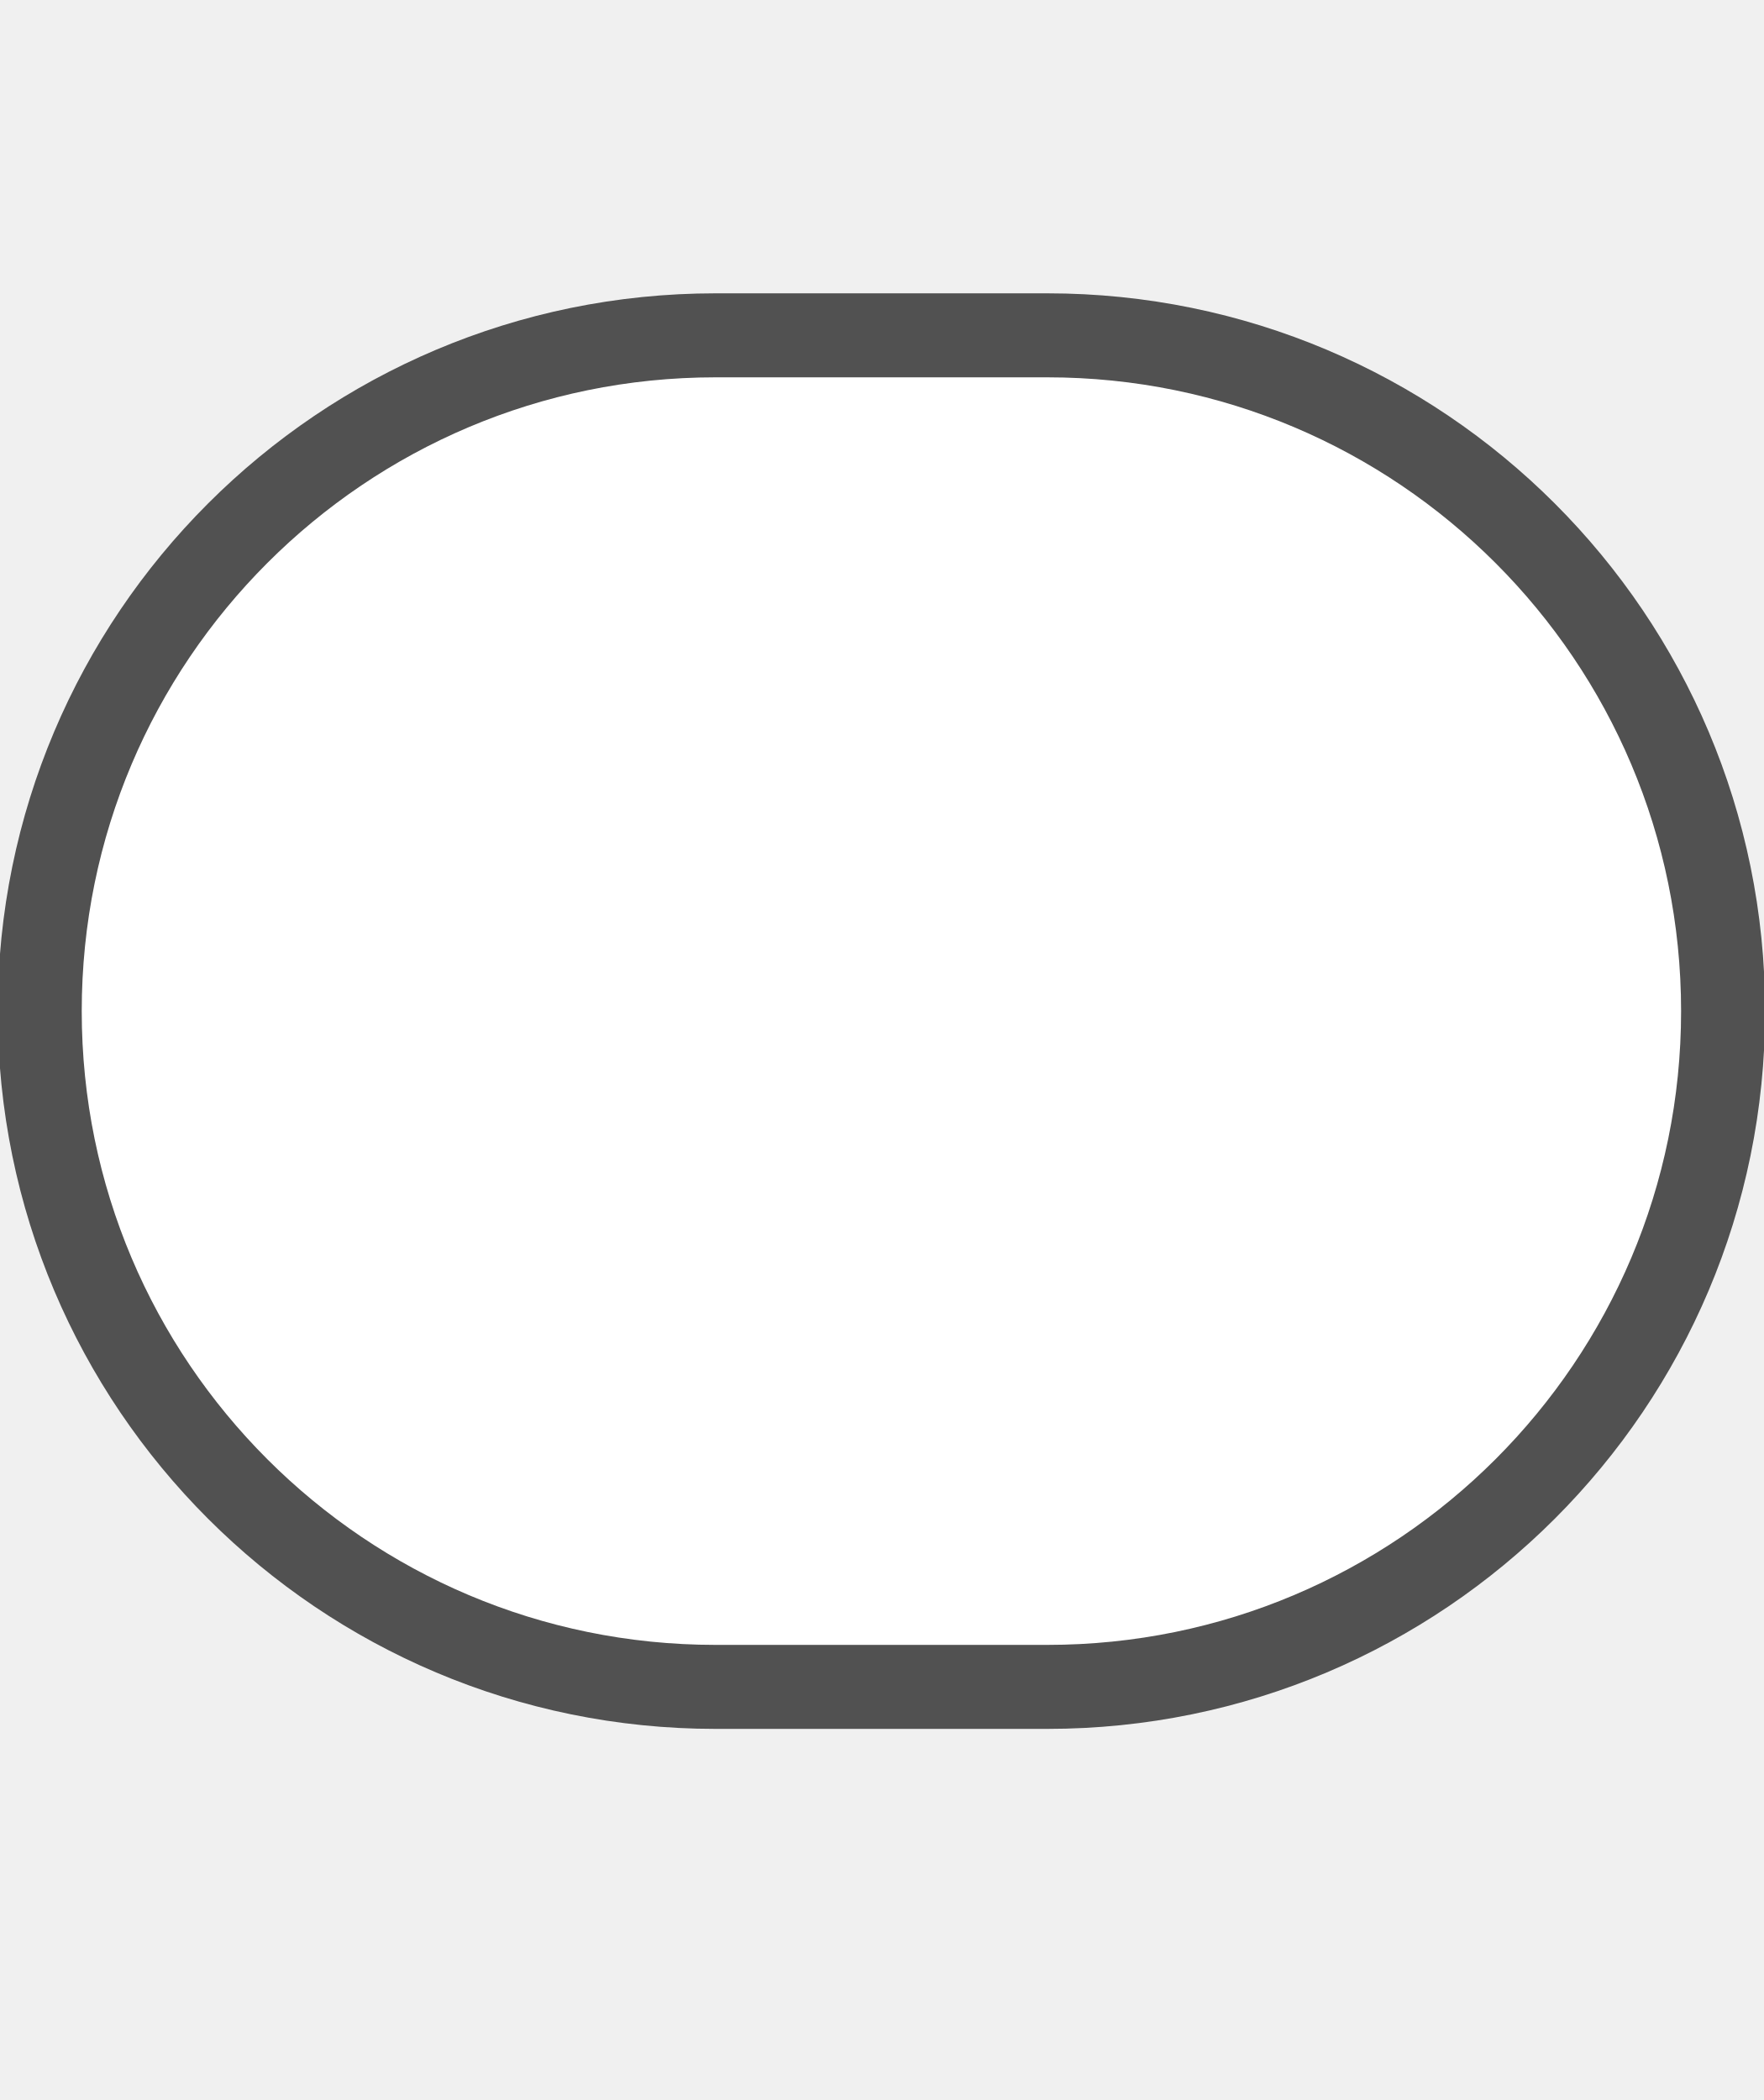
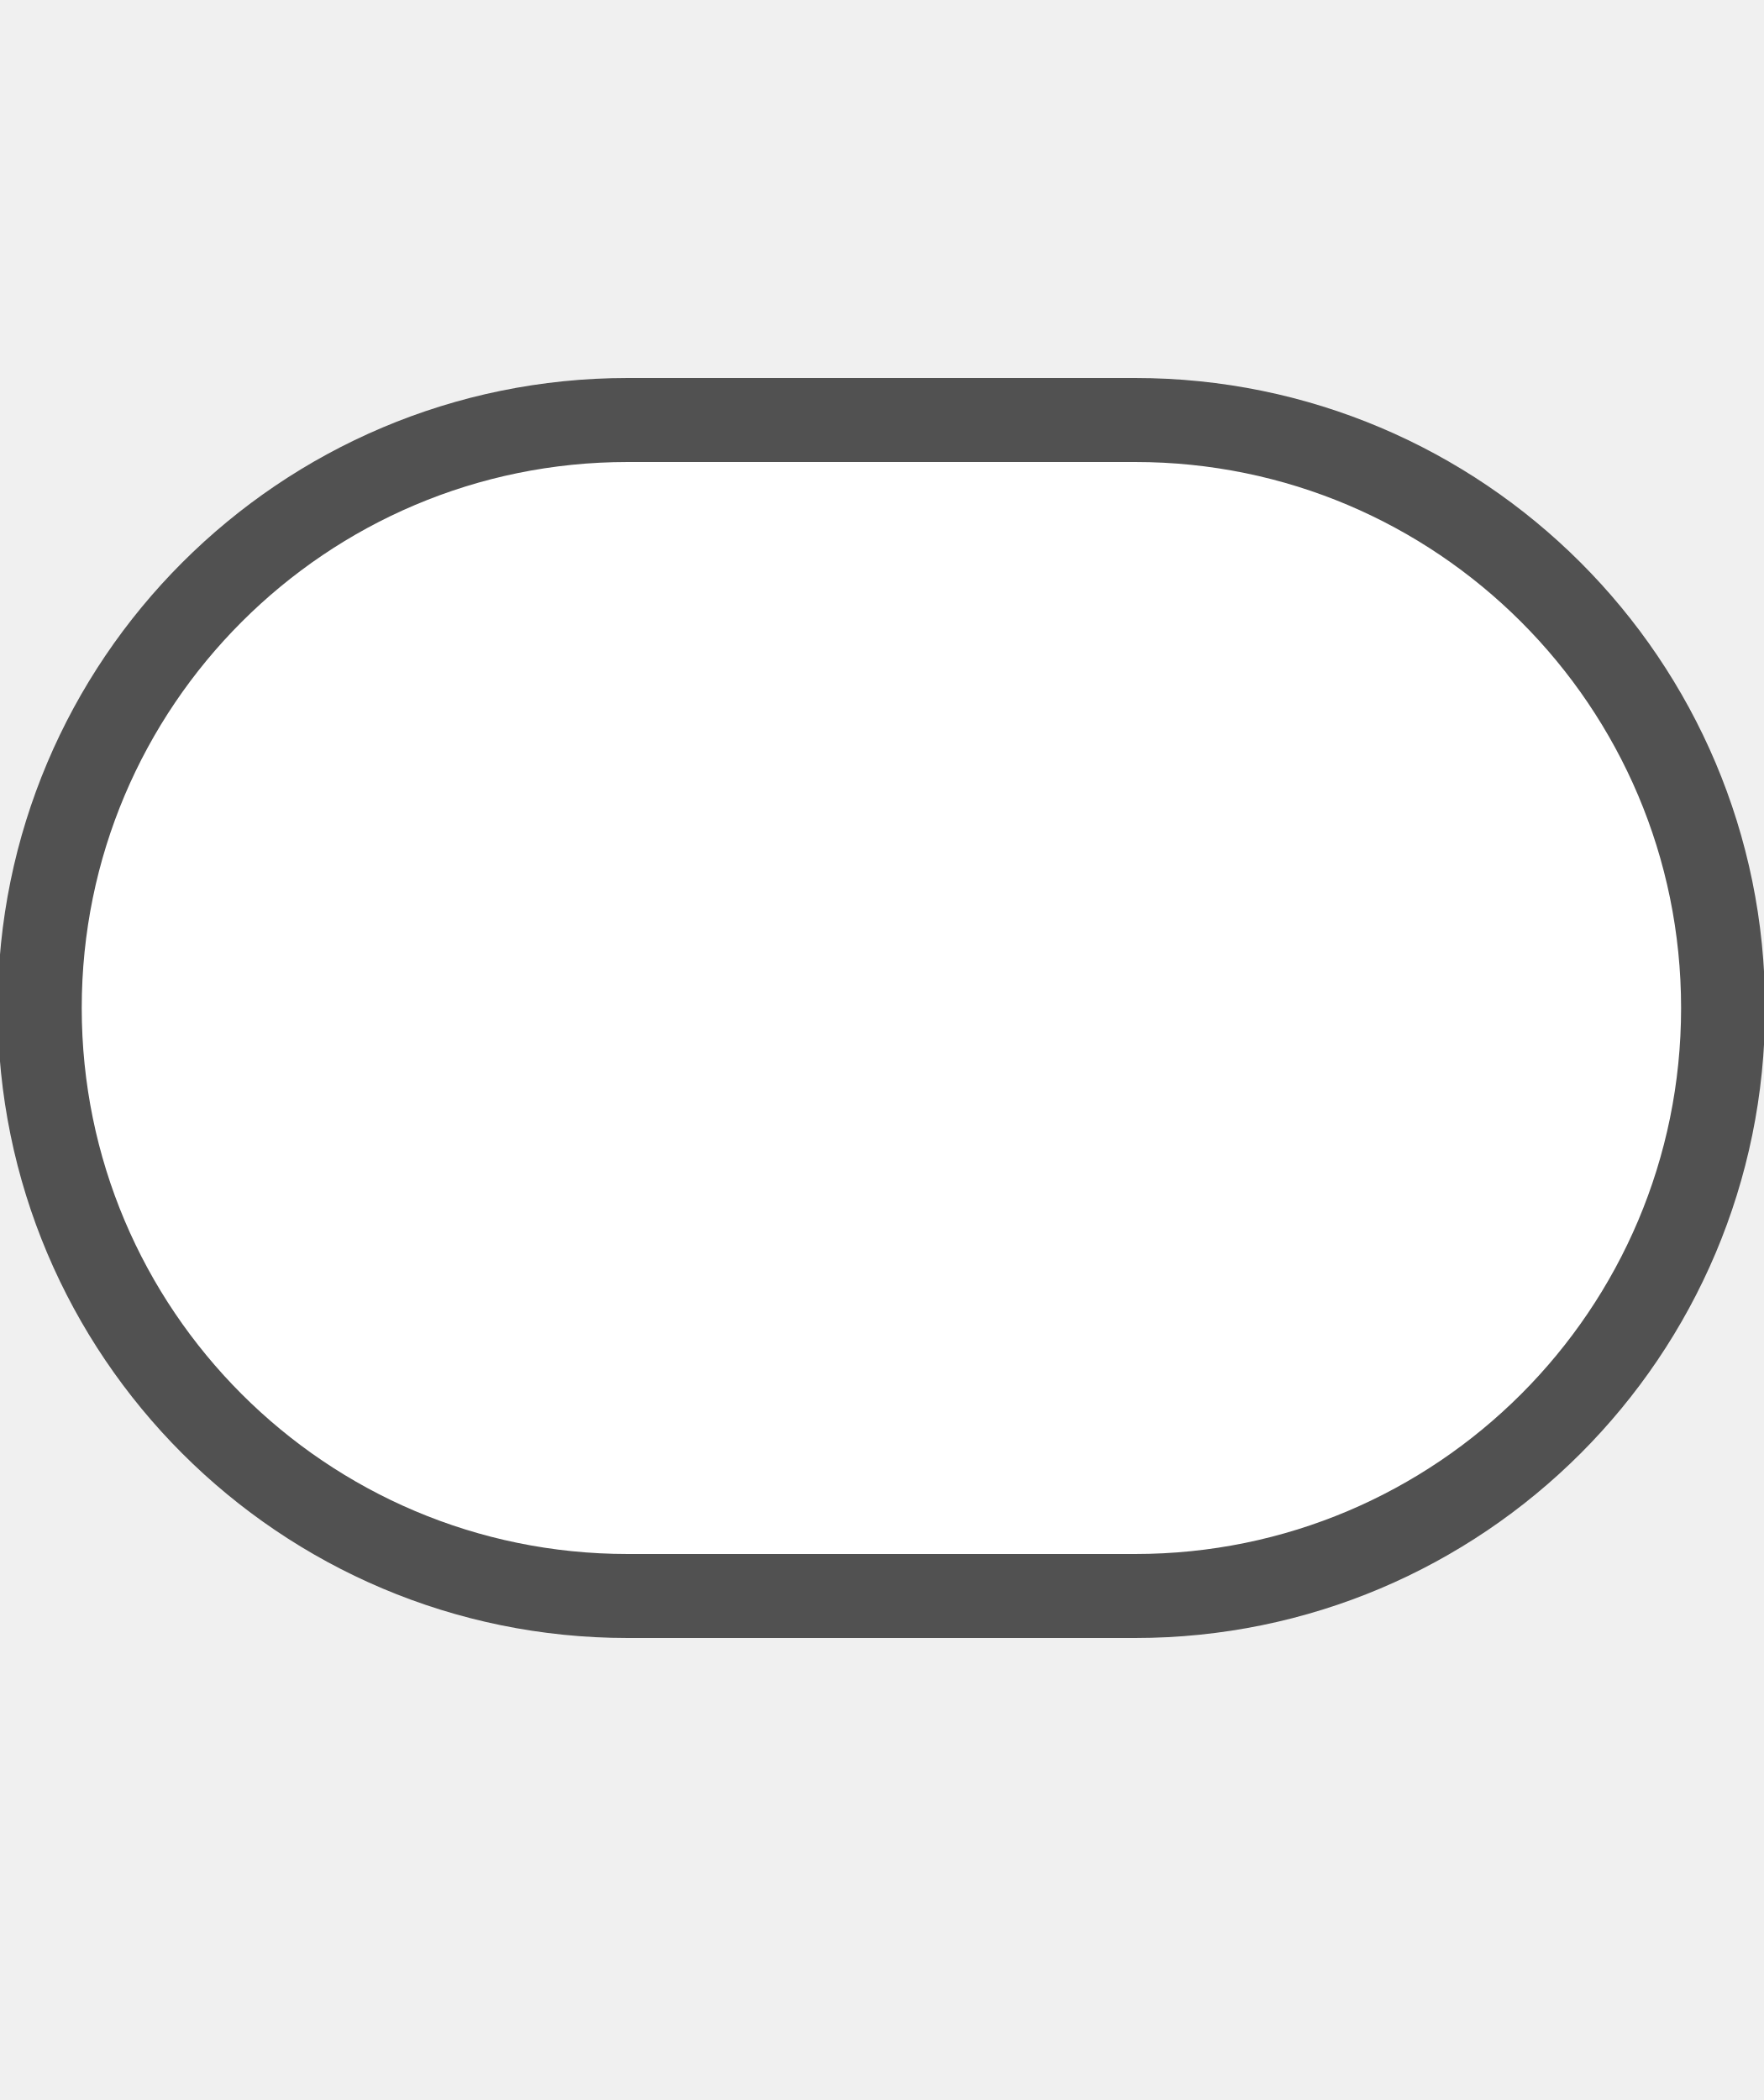
<svg xmlns="http://www.w3.org/2000/svg" version="1.1" id="Слой_1" x="0px" y="0px" width="21" height="25" viewBox="0 0 21 25" enable-background="new 0 0 17.143 17.17" xml:space="preserve">
  <defs id="defs11" />
-   <rect style="color:#000000;clip-rule:evenodd;display:inline;overflow:visible;visibility:visible;opacity:1;isolation:auto;mix-blend-mode:normal;color-interpolation:sRGB;color-interpolation-filters:linearRGB;solid-color:#000000;solid-opacity:1;fill:#ffffff;fill-opacity:1;fill-rule:evenodd;stroke:#515151;stroke-width:1;stroke-linecap:butt;stroke-linejoin:miter;stroke-miterlimit:4;stroke-dasharray:none;stroke-dashoffset:0;stroke-opacity:1;marker:none;color-rendering:auto;image-rendering:auto;shape-rendering:auto;text-rendering:auto;enable-background:accumulate" id="rect4135" width="20.04" height="16.09" x="0.473" y="3.992" ry="8.045" />
+   <rect style="color:#000000;clip-rule:evenodd;display:inline;overflow:visible;visibility:visible;opacity:1;isolation:auto;mix-blend-mode:normal;color-interpolation:sRGB;color-interpolation-filters:linearRGB;solid-color:#000000;solid-opacity:1;fill:#ffffff;fill-opacity:1;fill-rule:evenodd;stroke:#515151;stroke-width:1;stroke-linecap:butt;stroke-linejoin:miter;stroke-miterlimit:4;stroke-dasharray:none;stroke-dashoffset:0;stroke-opacity:1;marker:none;color-rendering:auto;image-rendering:auto;shape-rendering:auto;text-rendering:auto;enable-background:accumulate" id="rect4135" width="20.04" height="14" x="0.473" y="5" ry="7" />
</svg>
